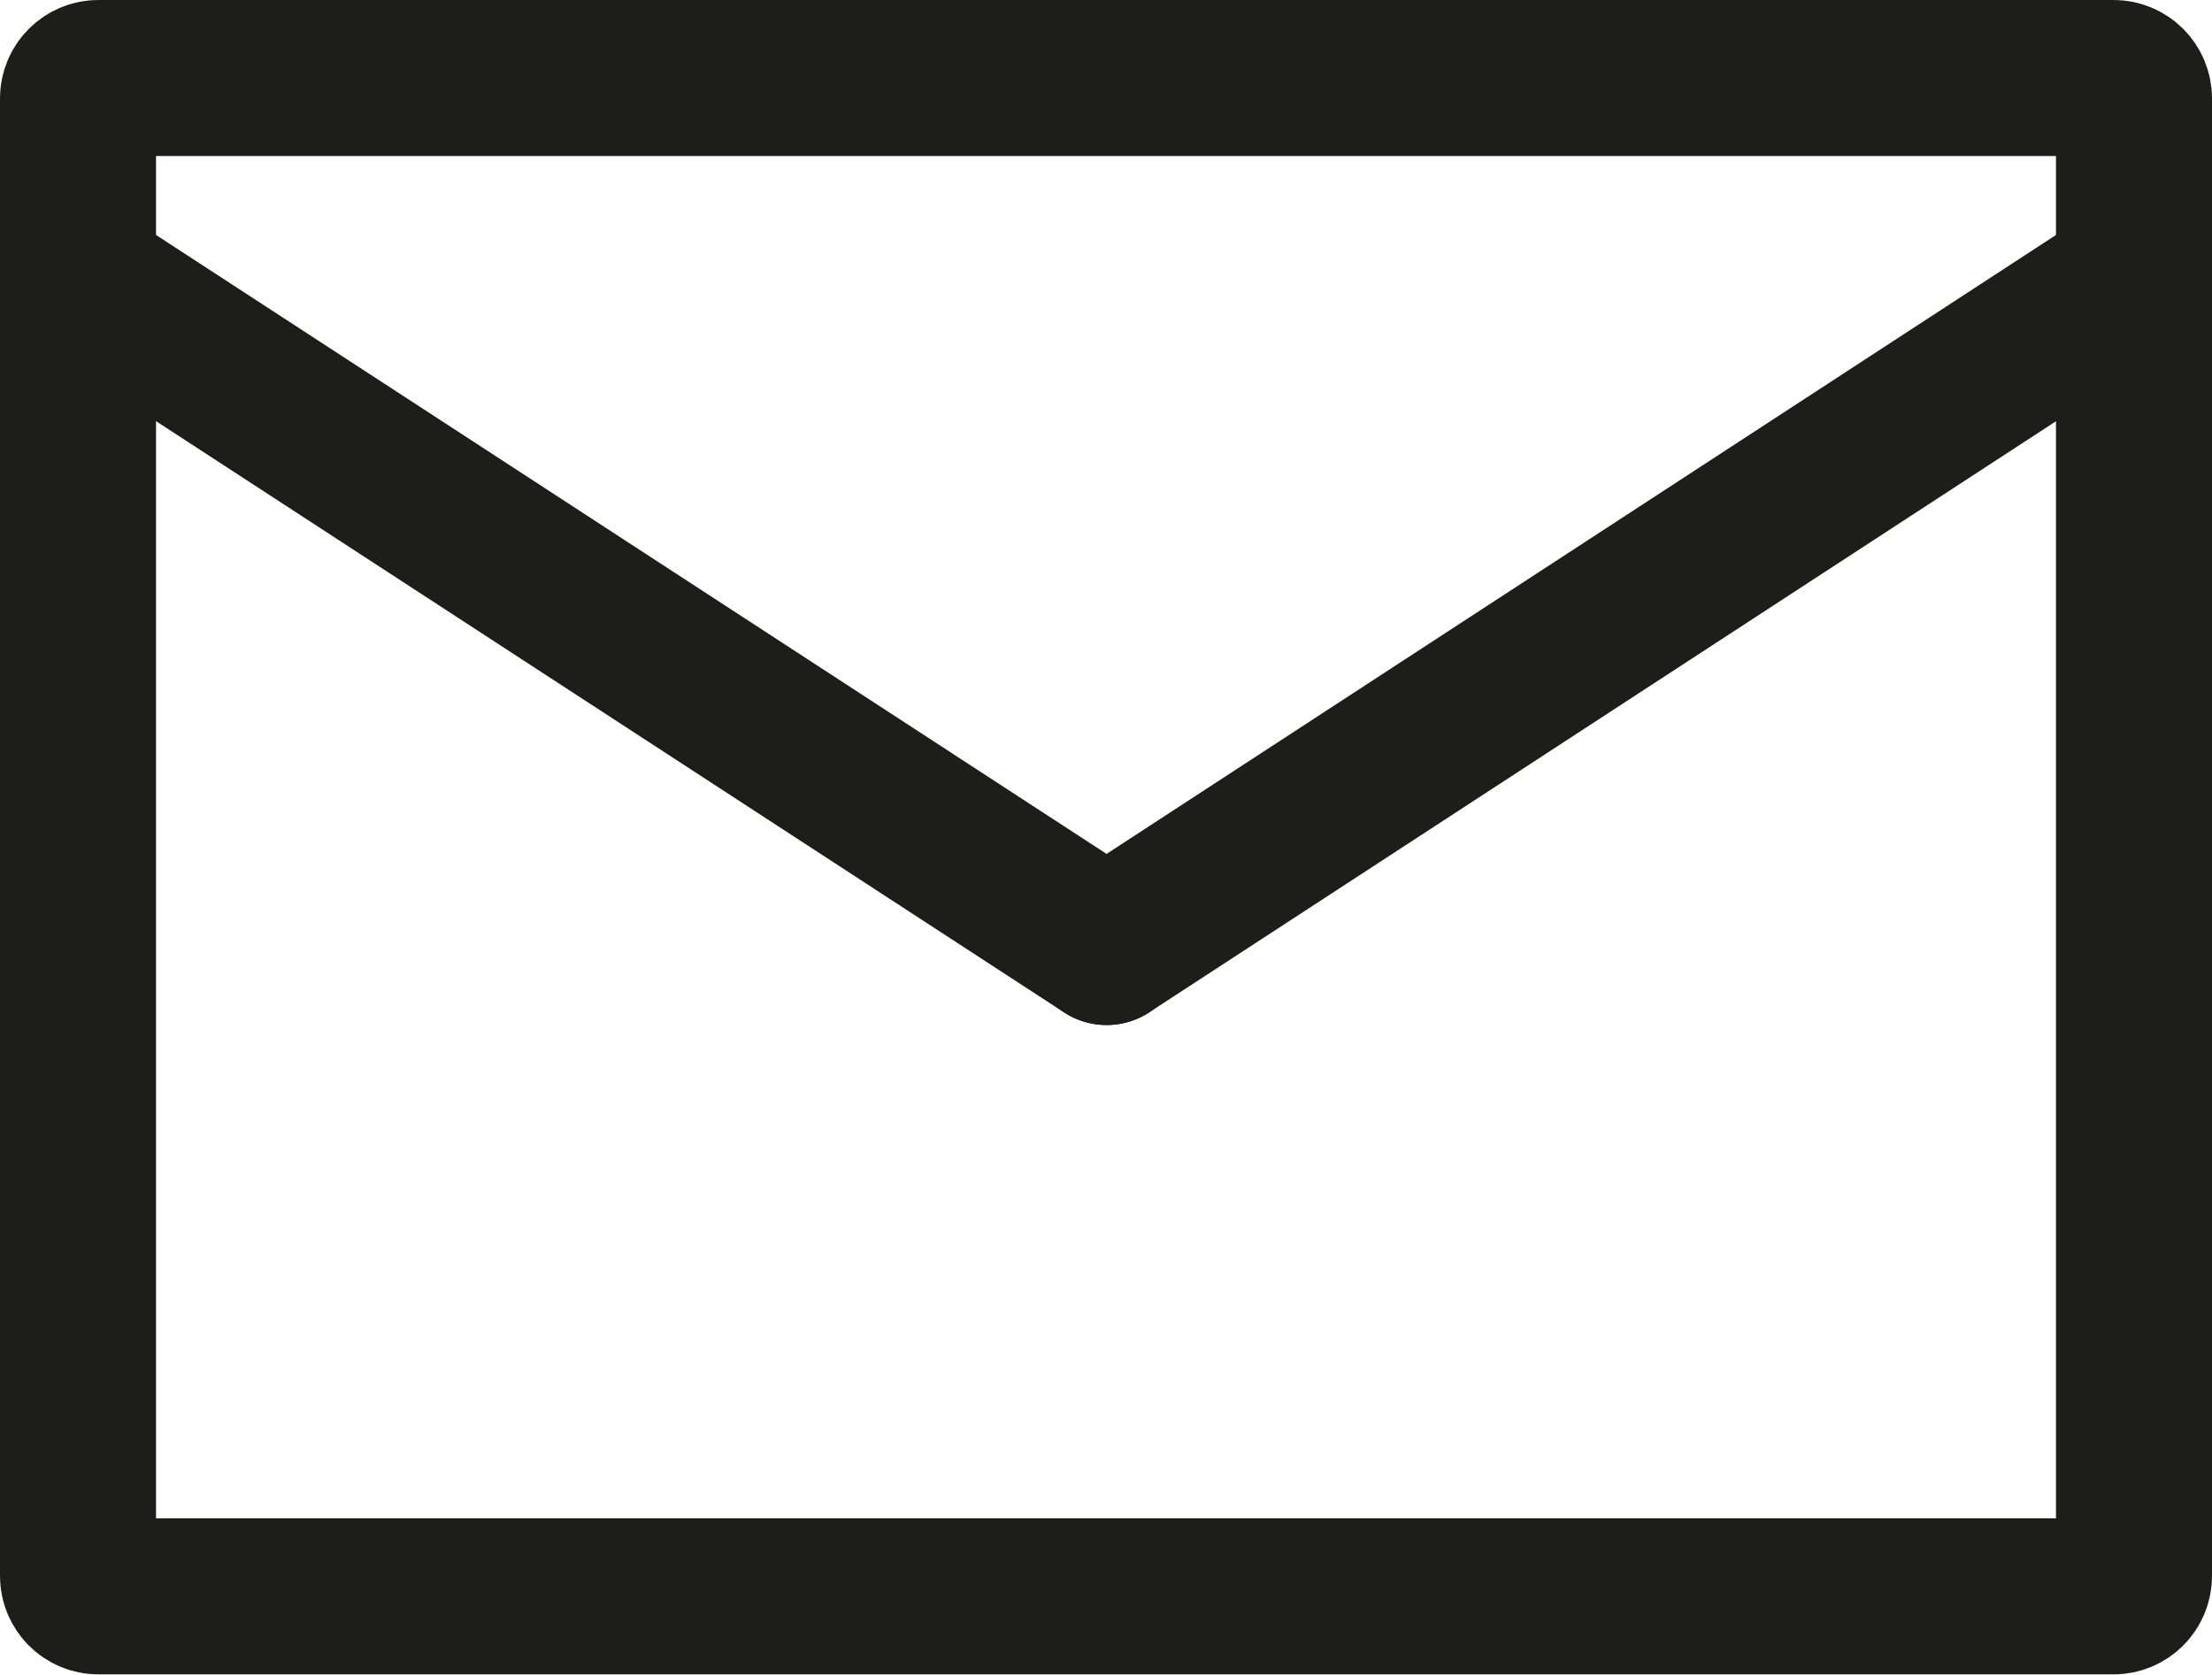
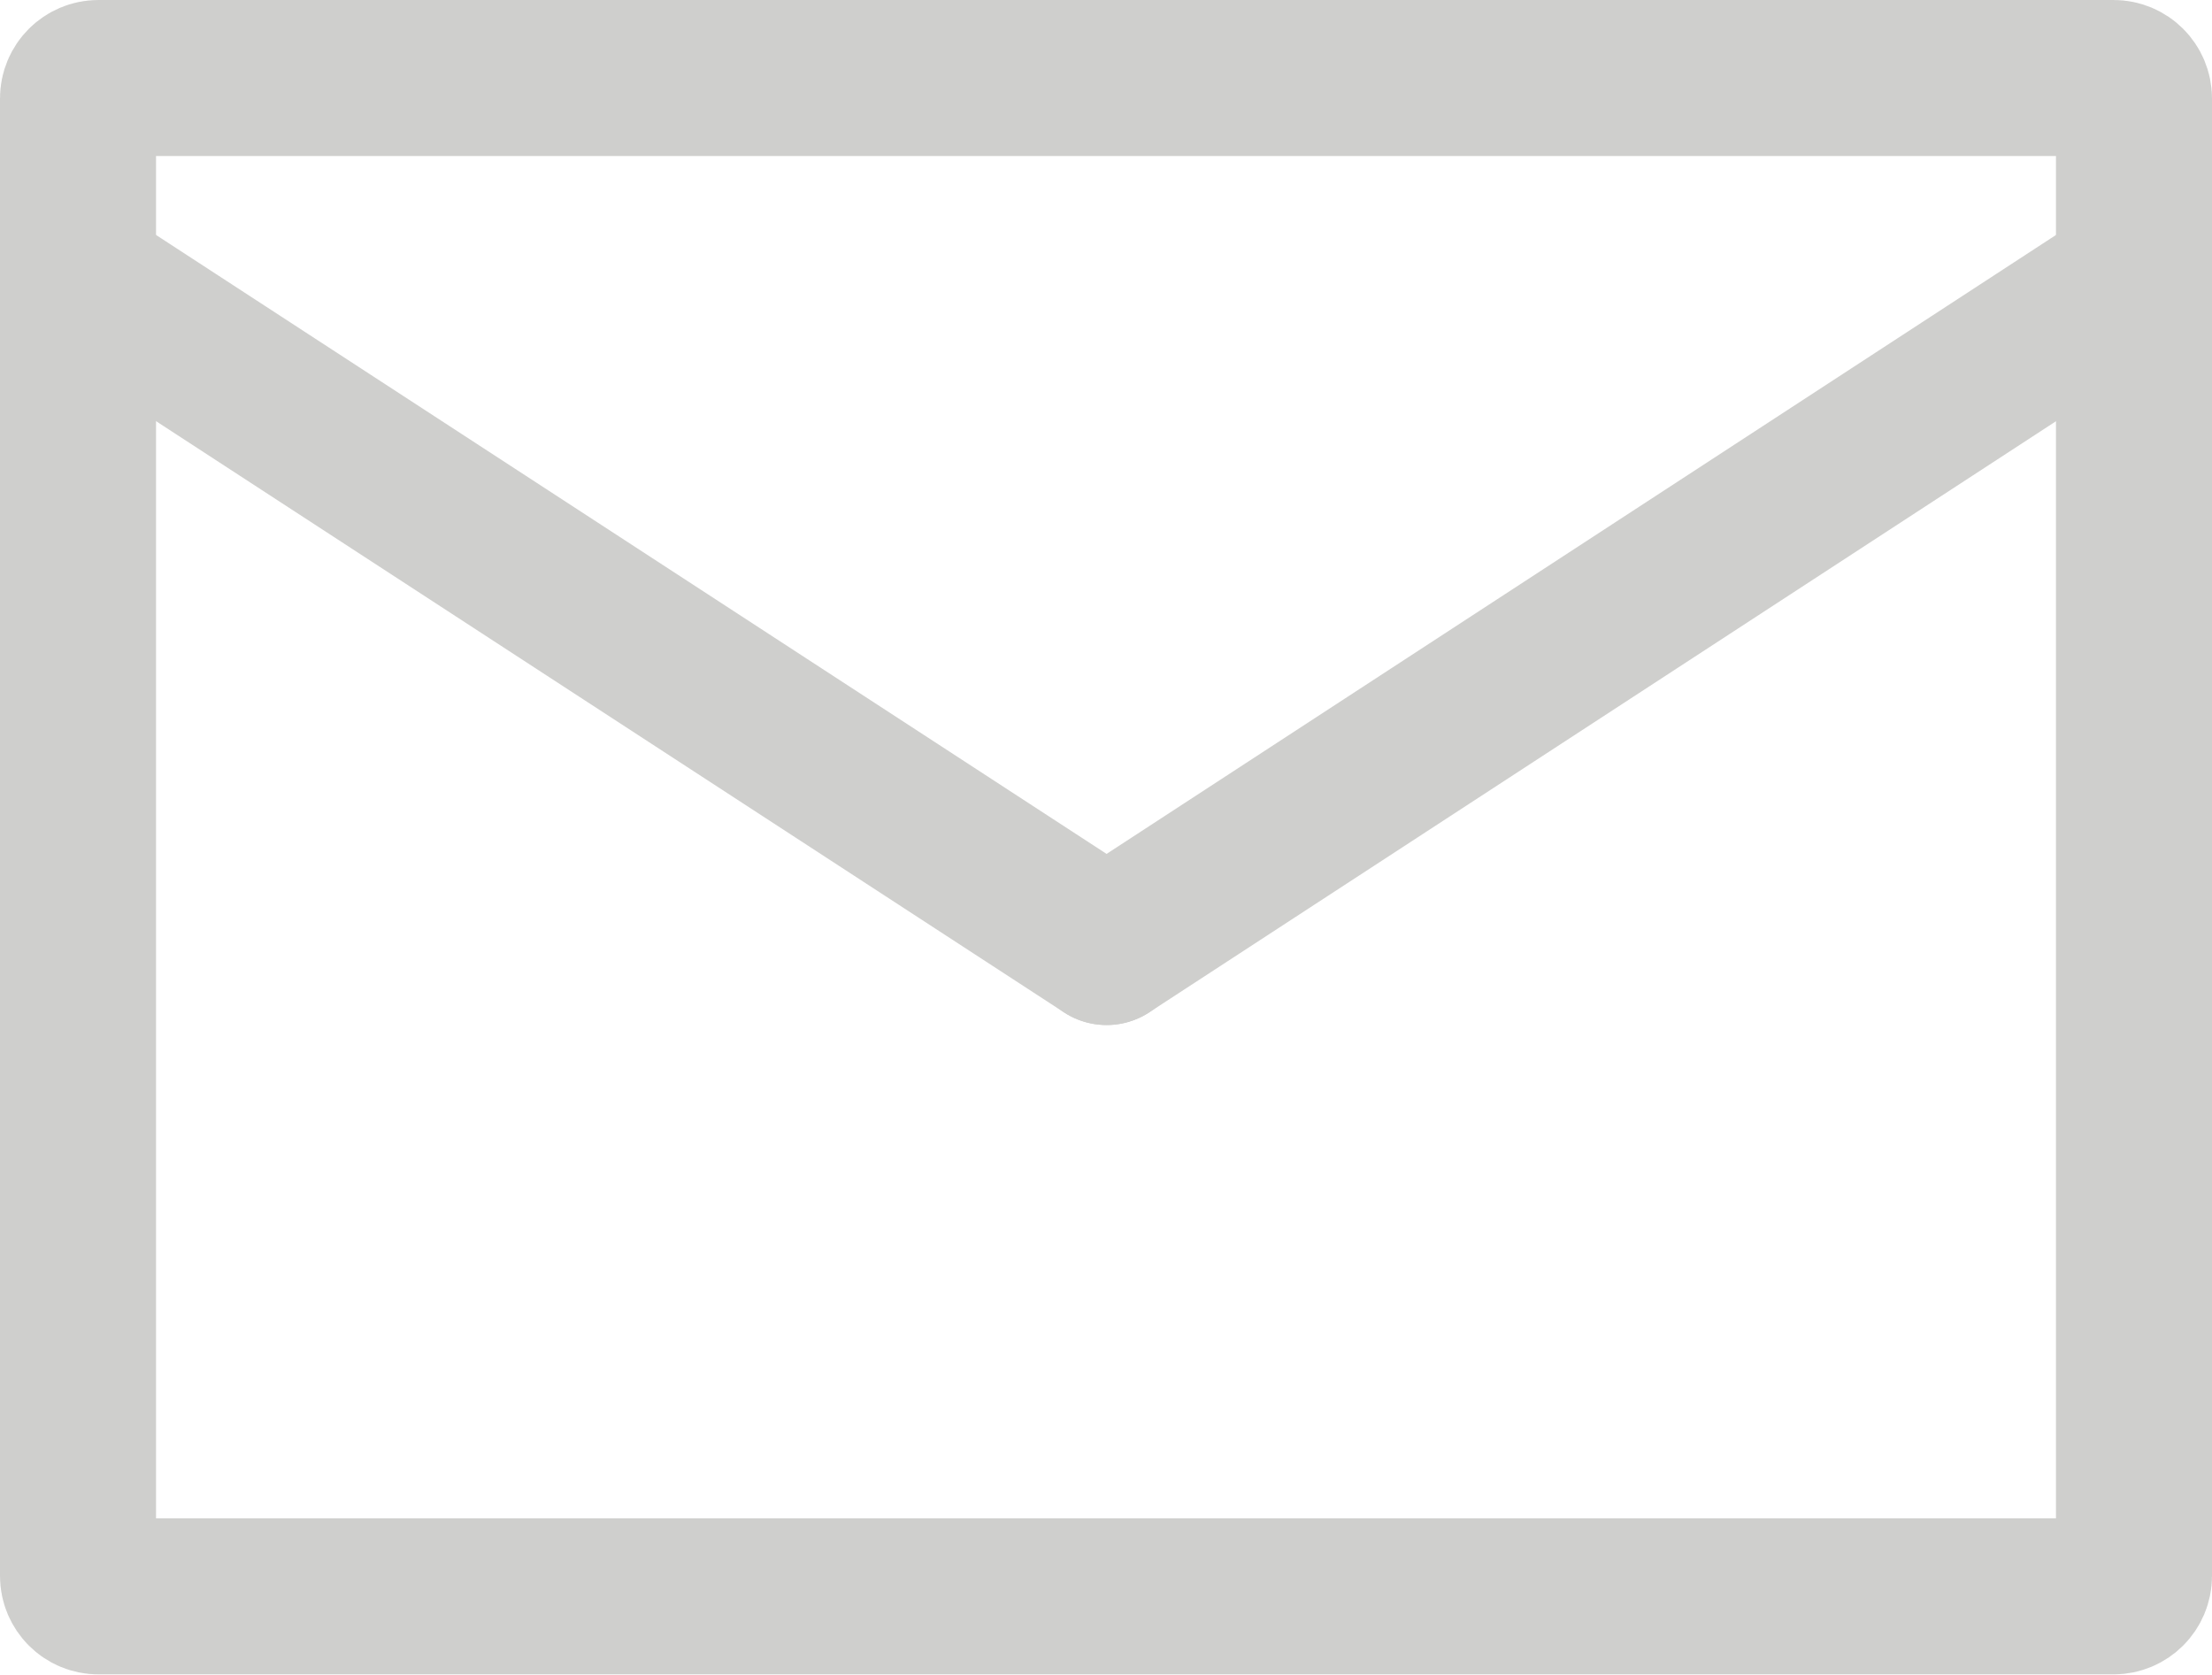
<svg xmlns="http://www.w3.org/2000/svg" viewBox="0 0 18.43 13.95">
  <defs>
-     <style>.cls-1{fill:none;stroke:#1d1d1b;stroke-linecap:round;stroke-linejoin:round;stroke-width:1.3px;}</style>
+     <style>.cls-1{fill:none;stroke:#cfcfcd;stroke-linecap:round;stroke-linejoin:round;stroke-width:1.3px;}</style>
  </defs>
  <g id="Layer_2" data-name="Layer 2">
    <g id="Layer_1-2" data-name="Layer 1">
      <rect class="cls-1" x="0.65" y="0.65" width="17.13" height="12.65" rx="0.17" ry="0.17" />
      <line class="cls-1" x1="0.65" y1="2.31" x2="9.22" y2="7.89" />
      <line class="cls-1" x1="17.78" y1="2.31" x2="9.22" y2="7.89" />
    </g>
  </g>
</svg>
